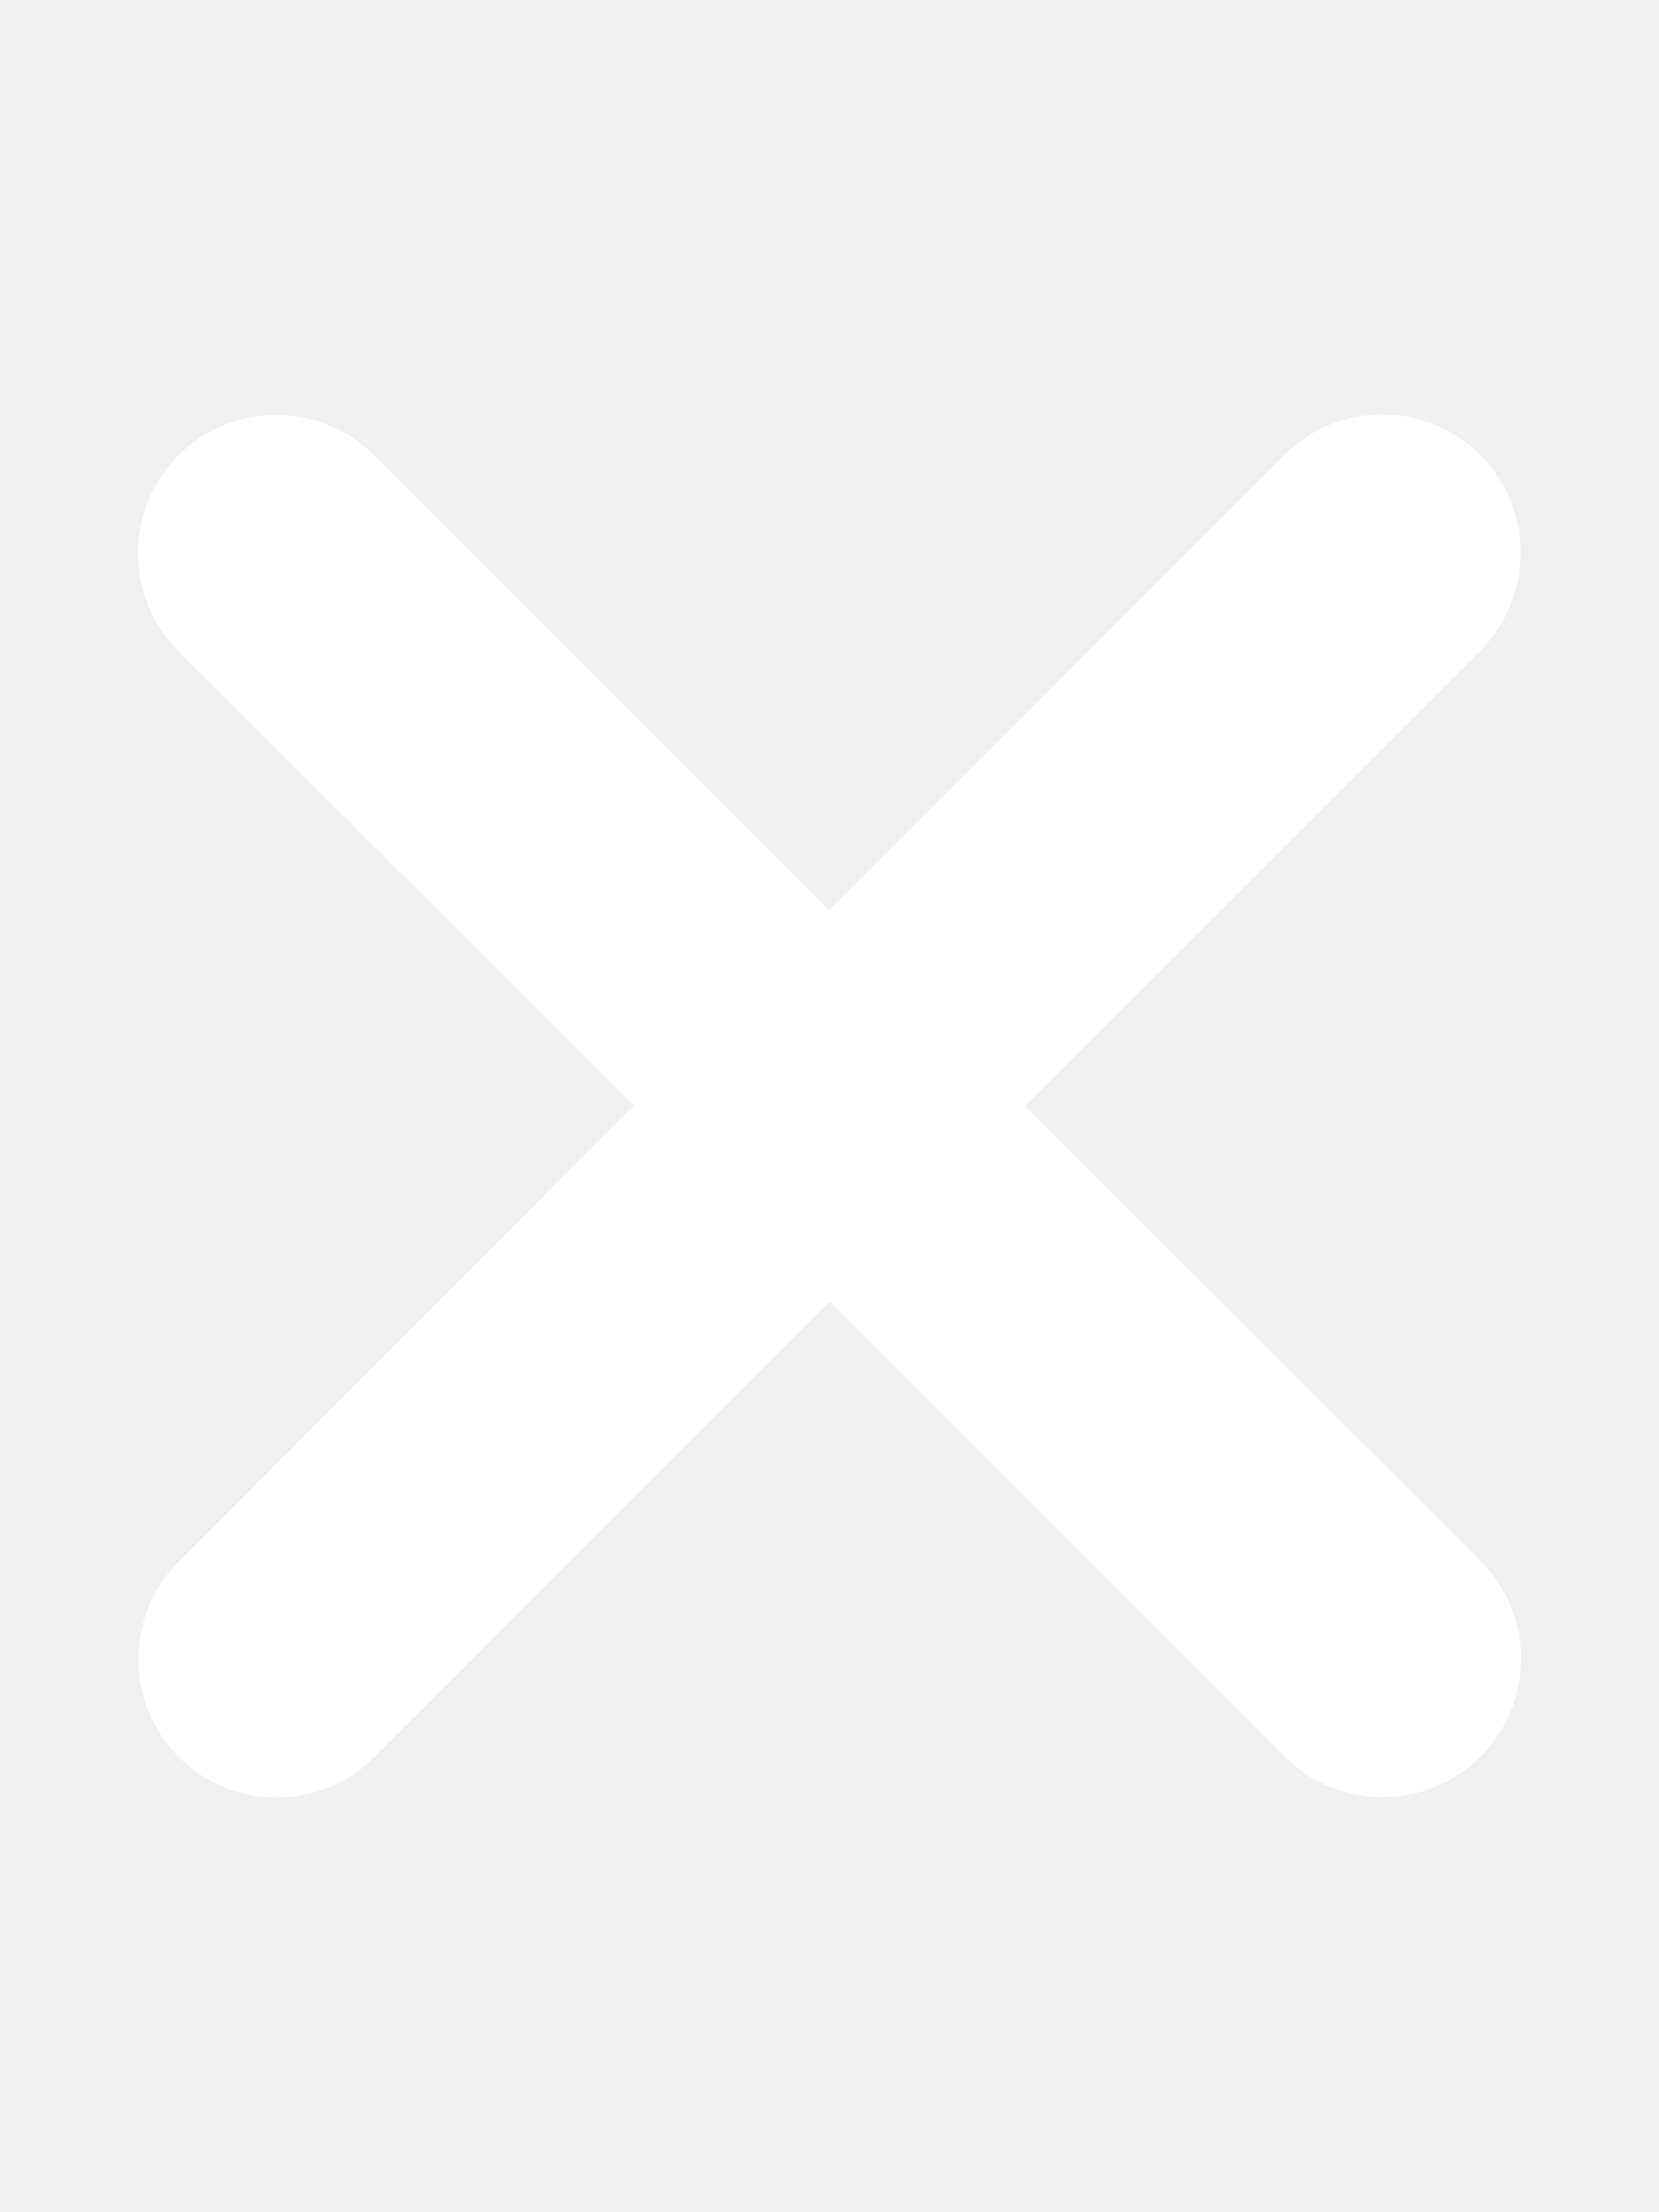
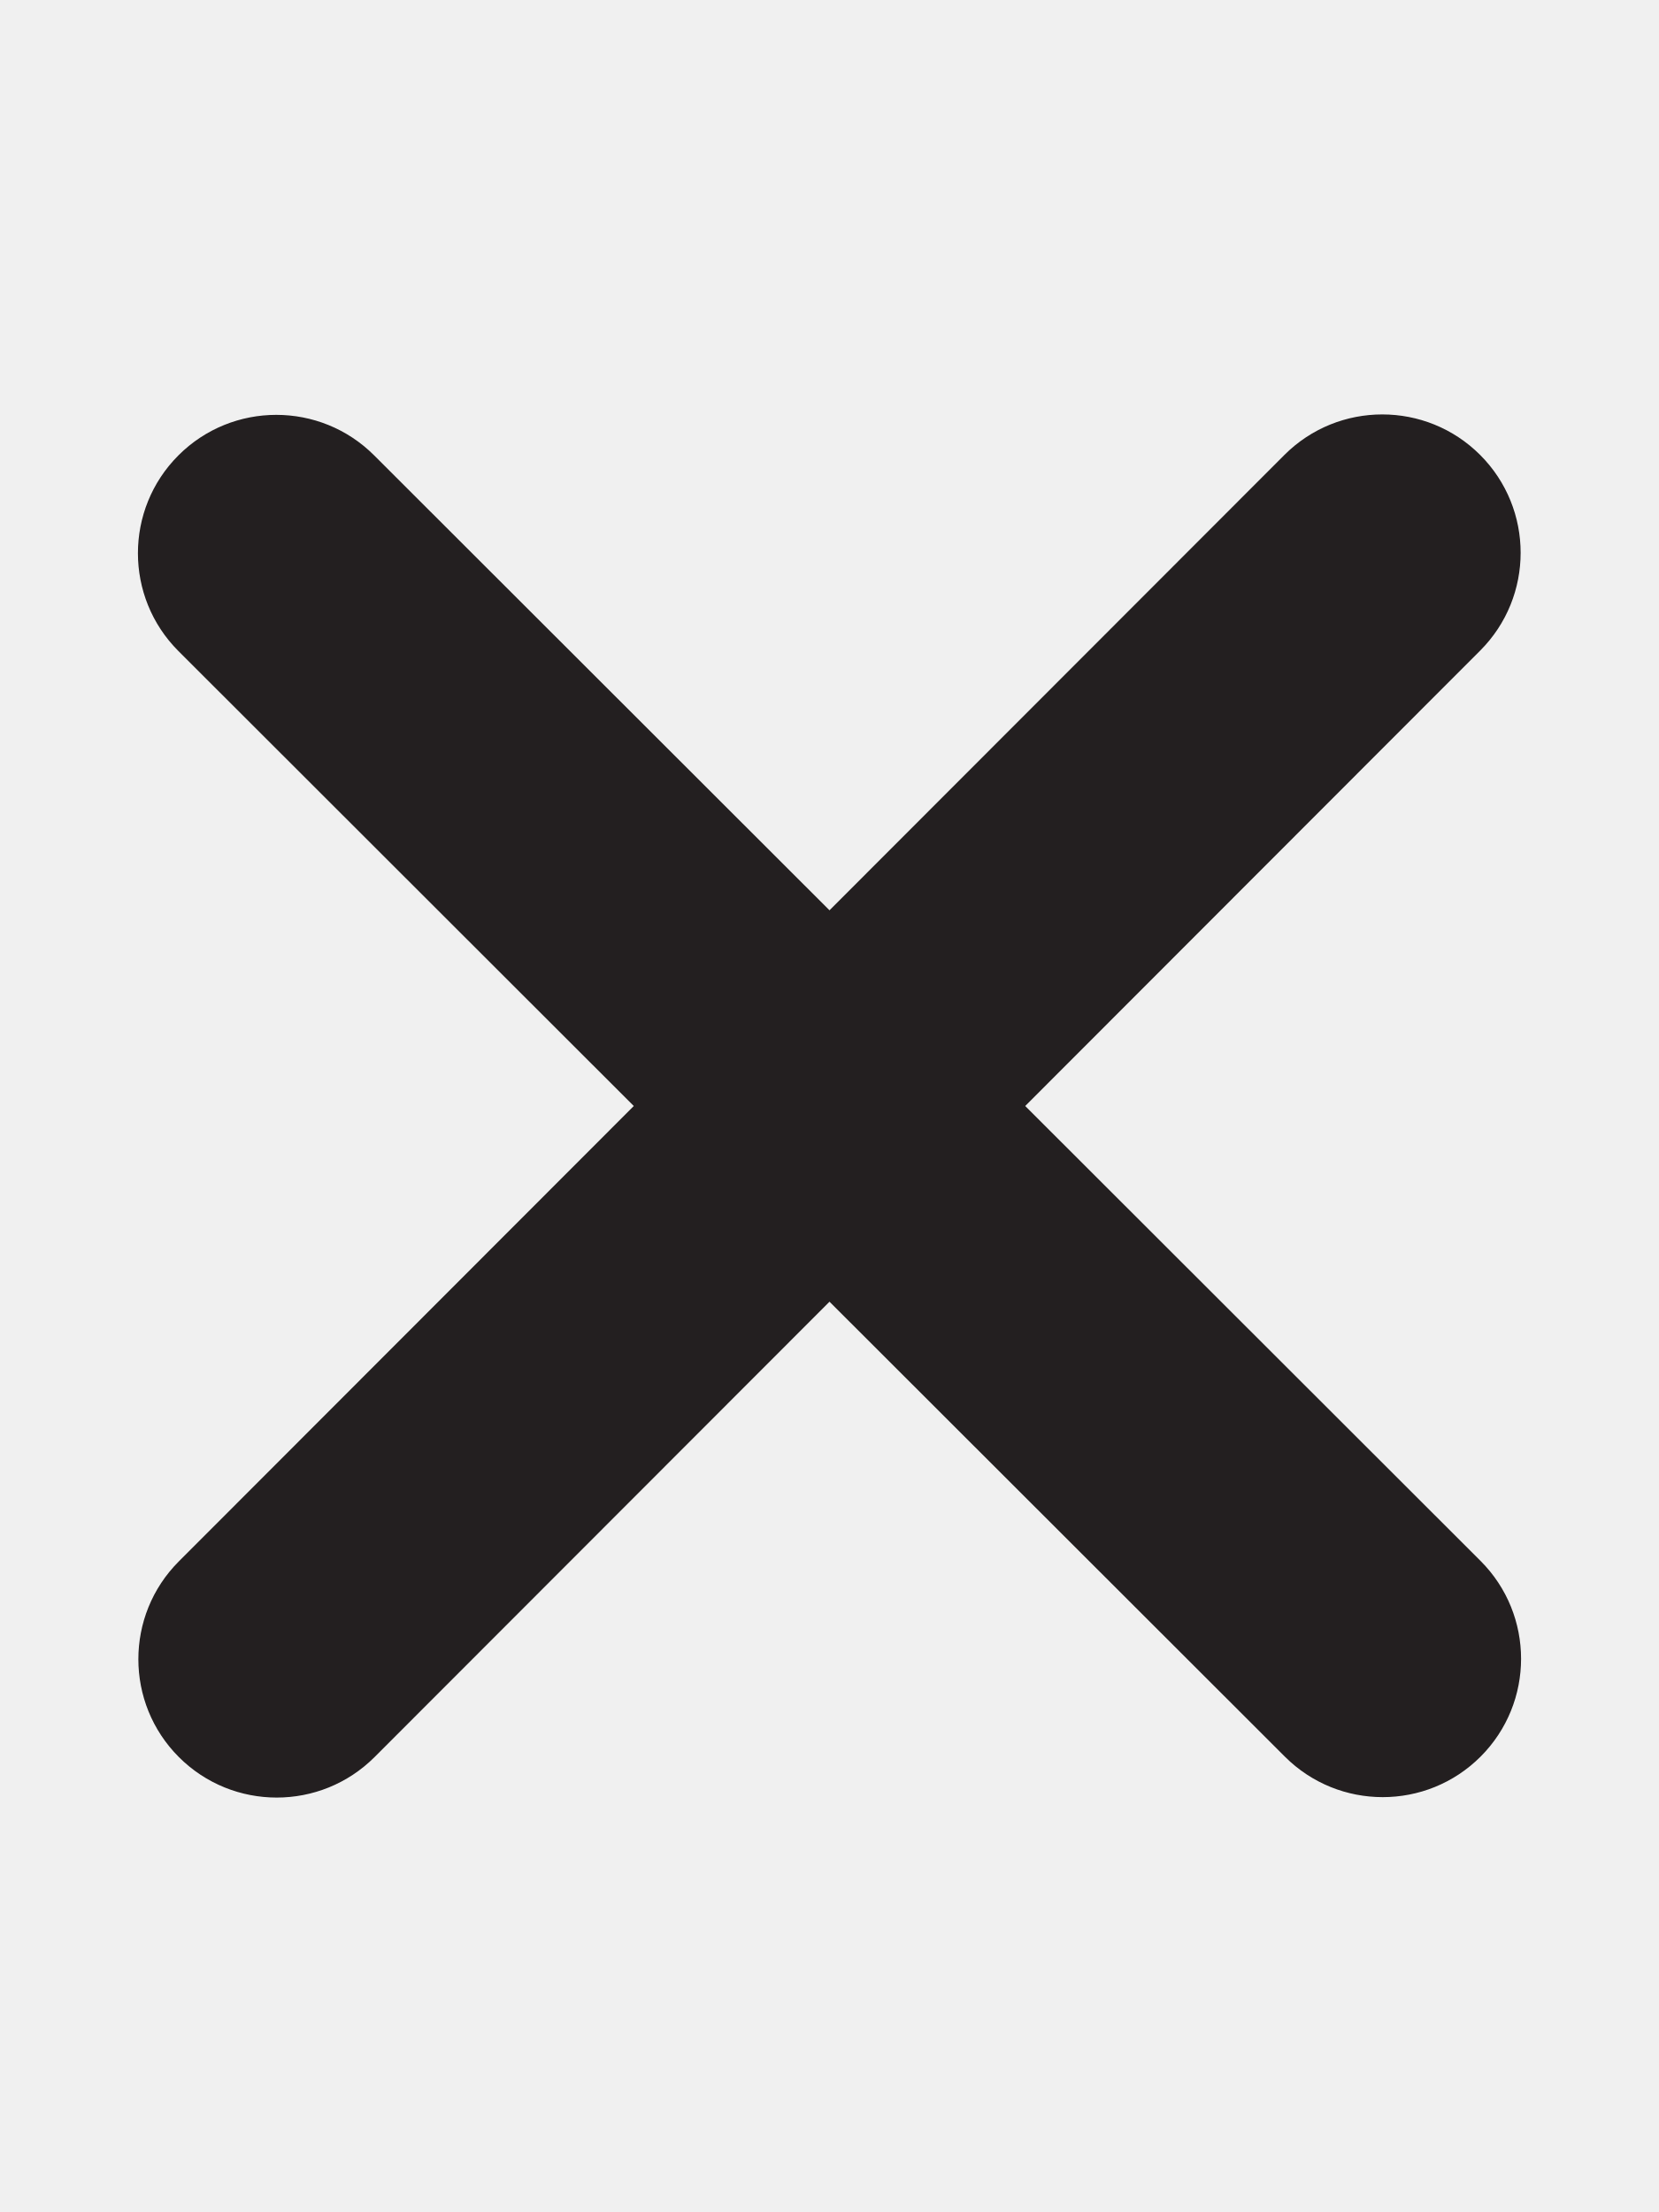
<svg xmlns="http://www.w3.org/2000/svg" viewBox="0 0 384 512">
-   <path fill="#fff" d="M342.6 150.6c12.5-12.5 12.5-32.8 0-45.3s-32.8-12.5-45.3 0L192 210.7 86.6 105.4c-12.5-12.5-32.8-12.5-45.3 0s-12.5 32.8 0 45.3L146.7 256 41.4 361.4c-12.5 12.5-12.5 32.8 0 45.3s32.8 12.5 45.3 0L192 301.3 297.4 406.6c12.5 12.5 32.8 12.5 45.3 0s12.5-32.8 0-45.3L237.3 256 342.6 150.6z" />
+   <path fill="#231F20" d="M342.6 150.6c12.5-12.5 12.5-32.8 0-45.3s-32.8-12.5-45.3 0L192 210.7 86.6 105.4c-12.5-12.5-32.8-12.5-45.3 0s-12.5 32.8 0 45.3L146.7 256 41.4 361.4c-12.5 12.5-12.5 32.8 0 45.3s32.8 12.5 45.3 0L192 301.3 297.4 406.6c12.5 12.5 32.8 12.5 45.3 0s12.5-32.8 0-45.3L237.3 256 342.6 150.6z" />
</svg>
